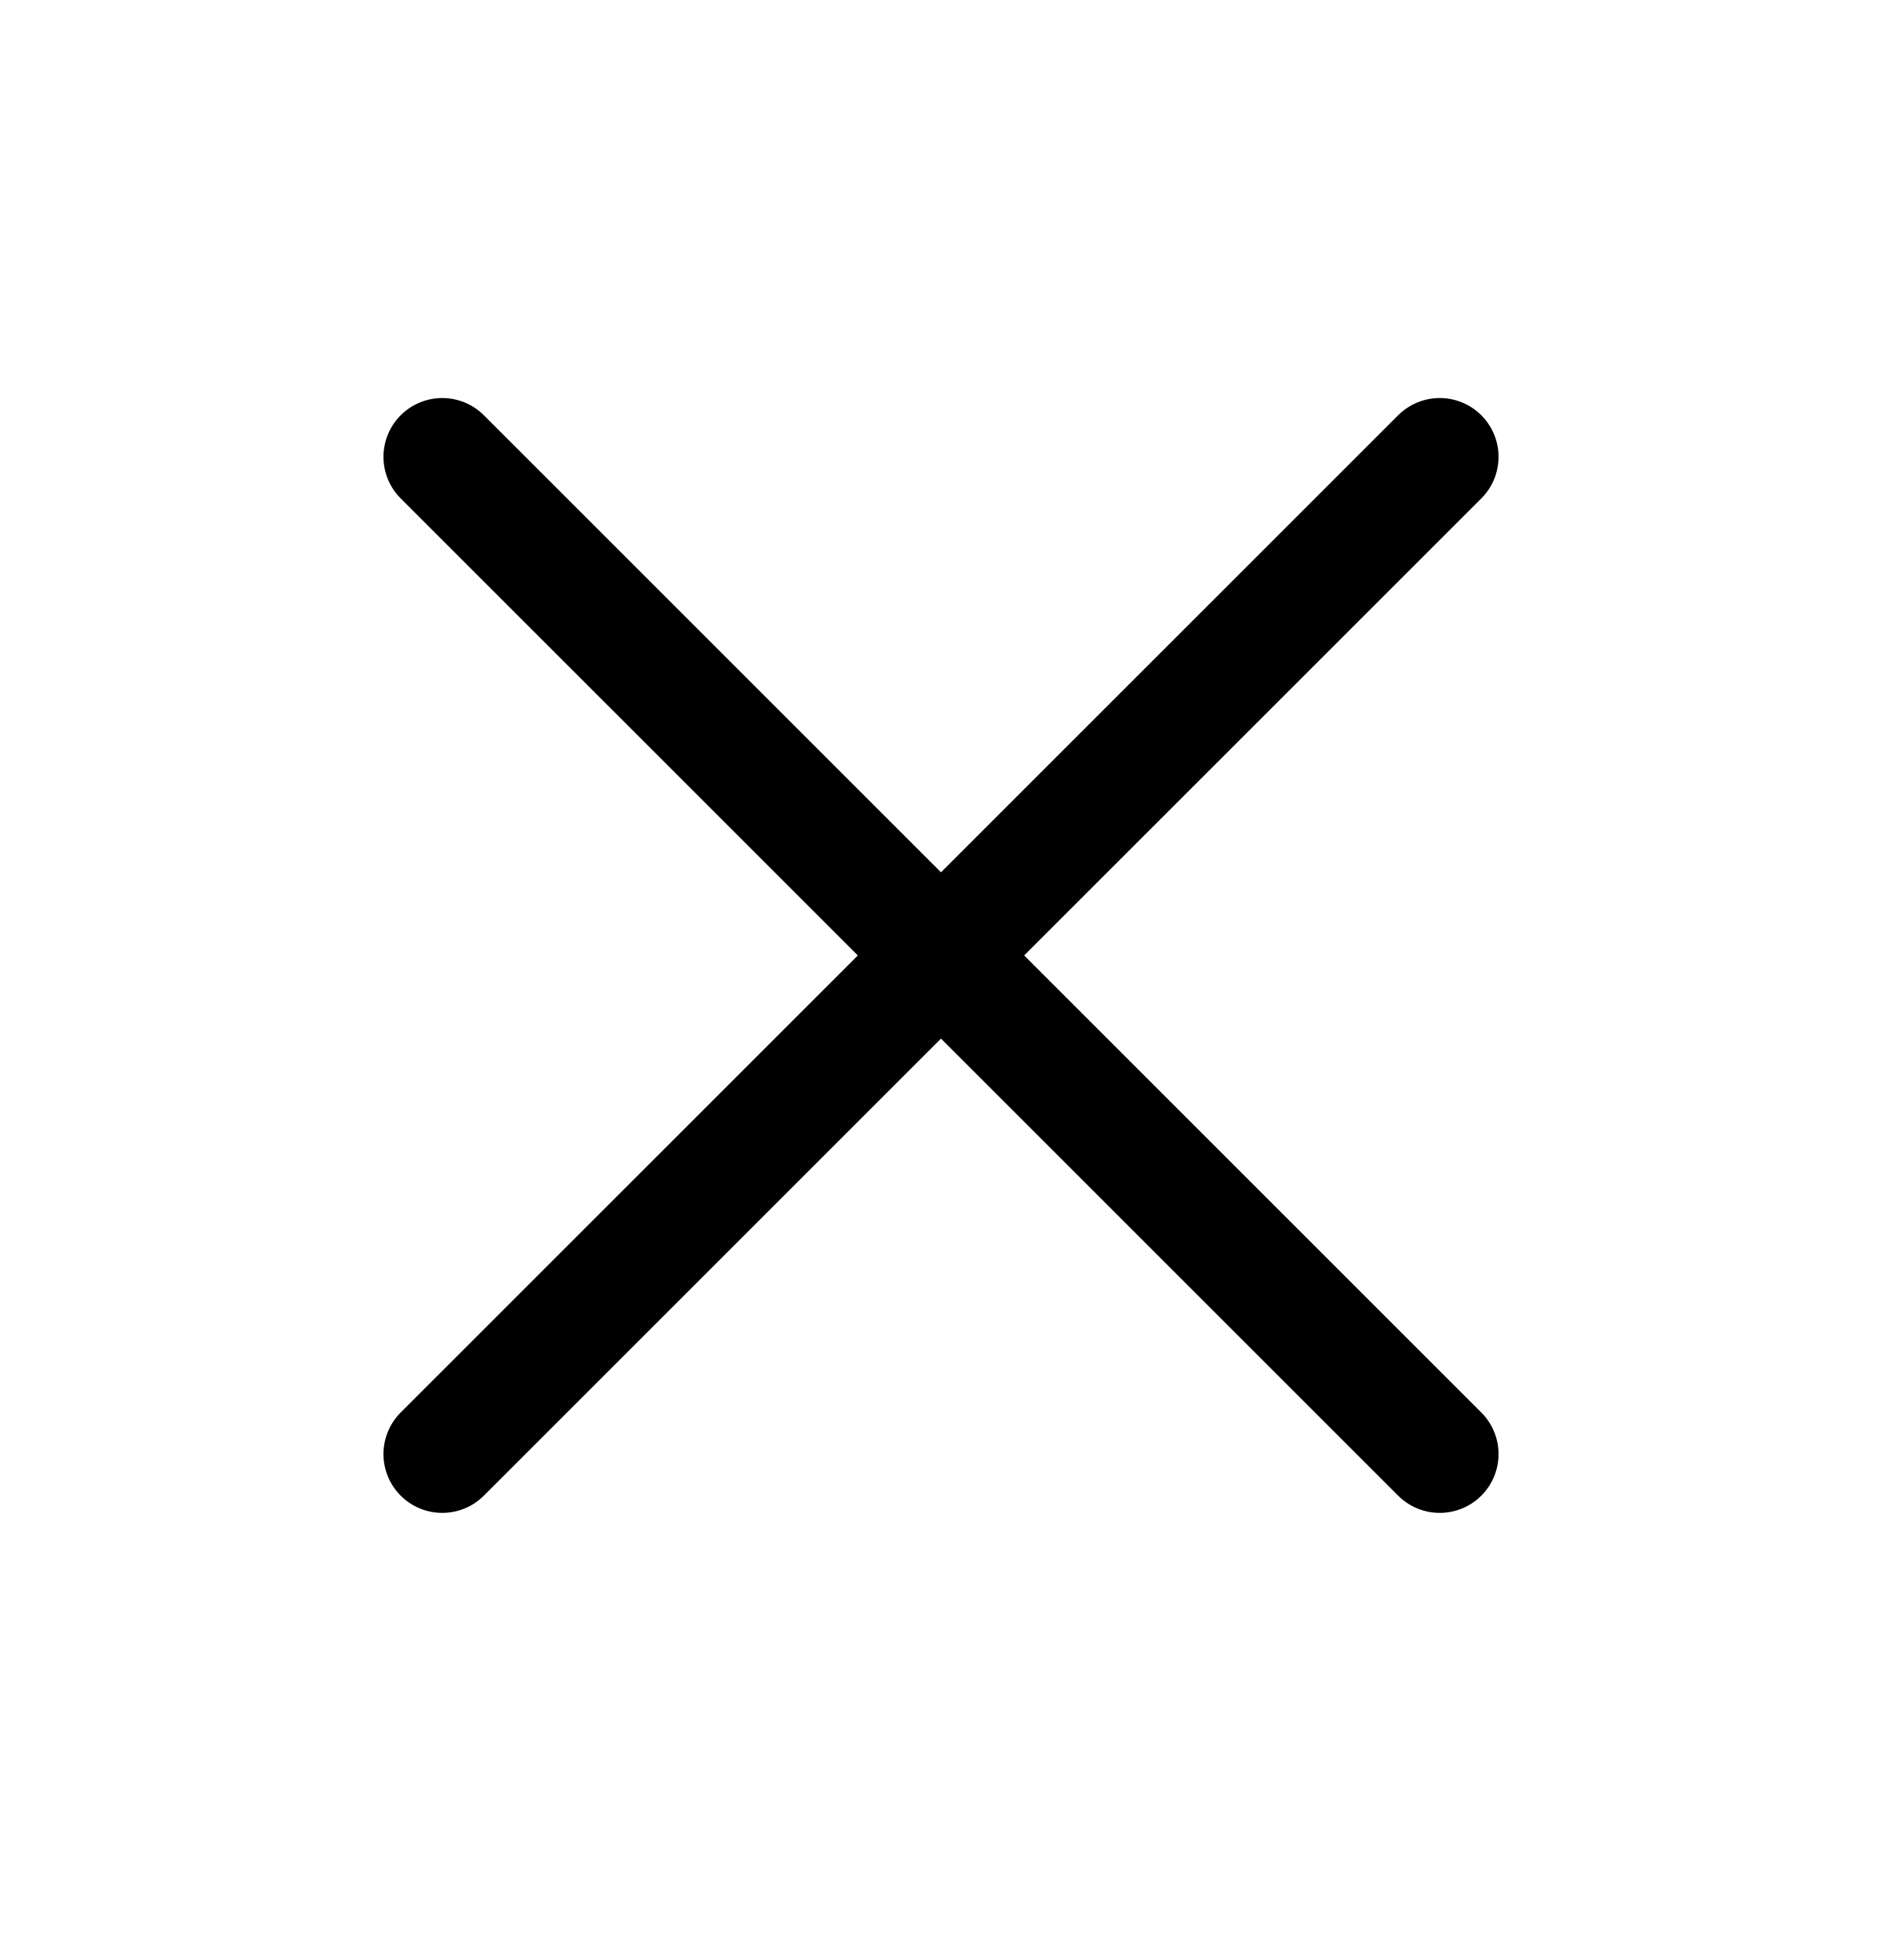
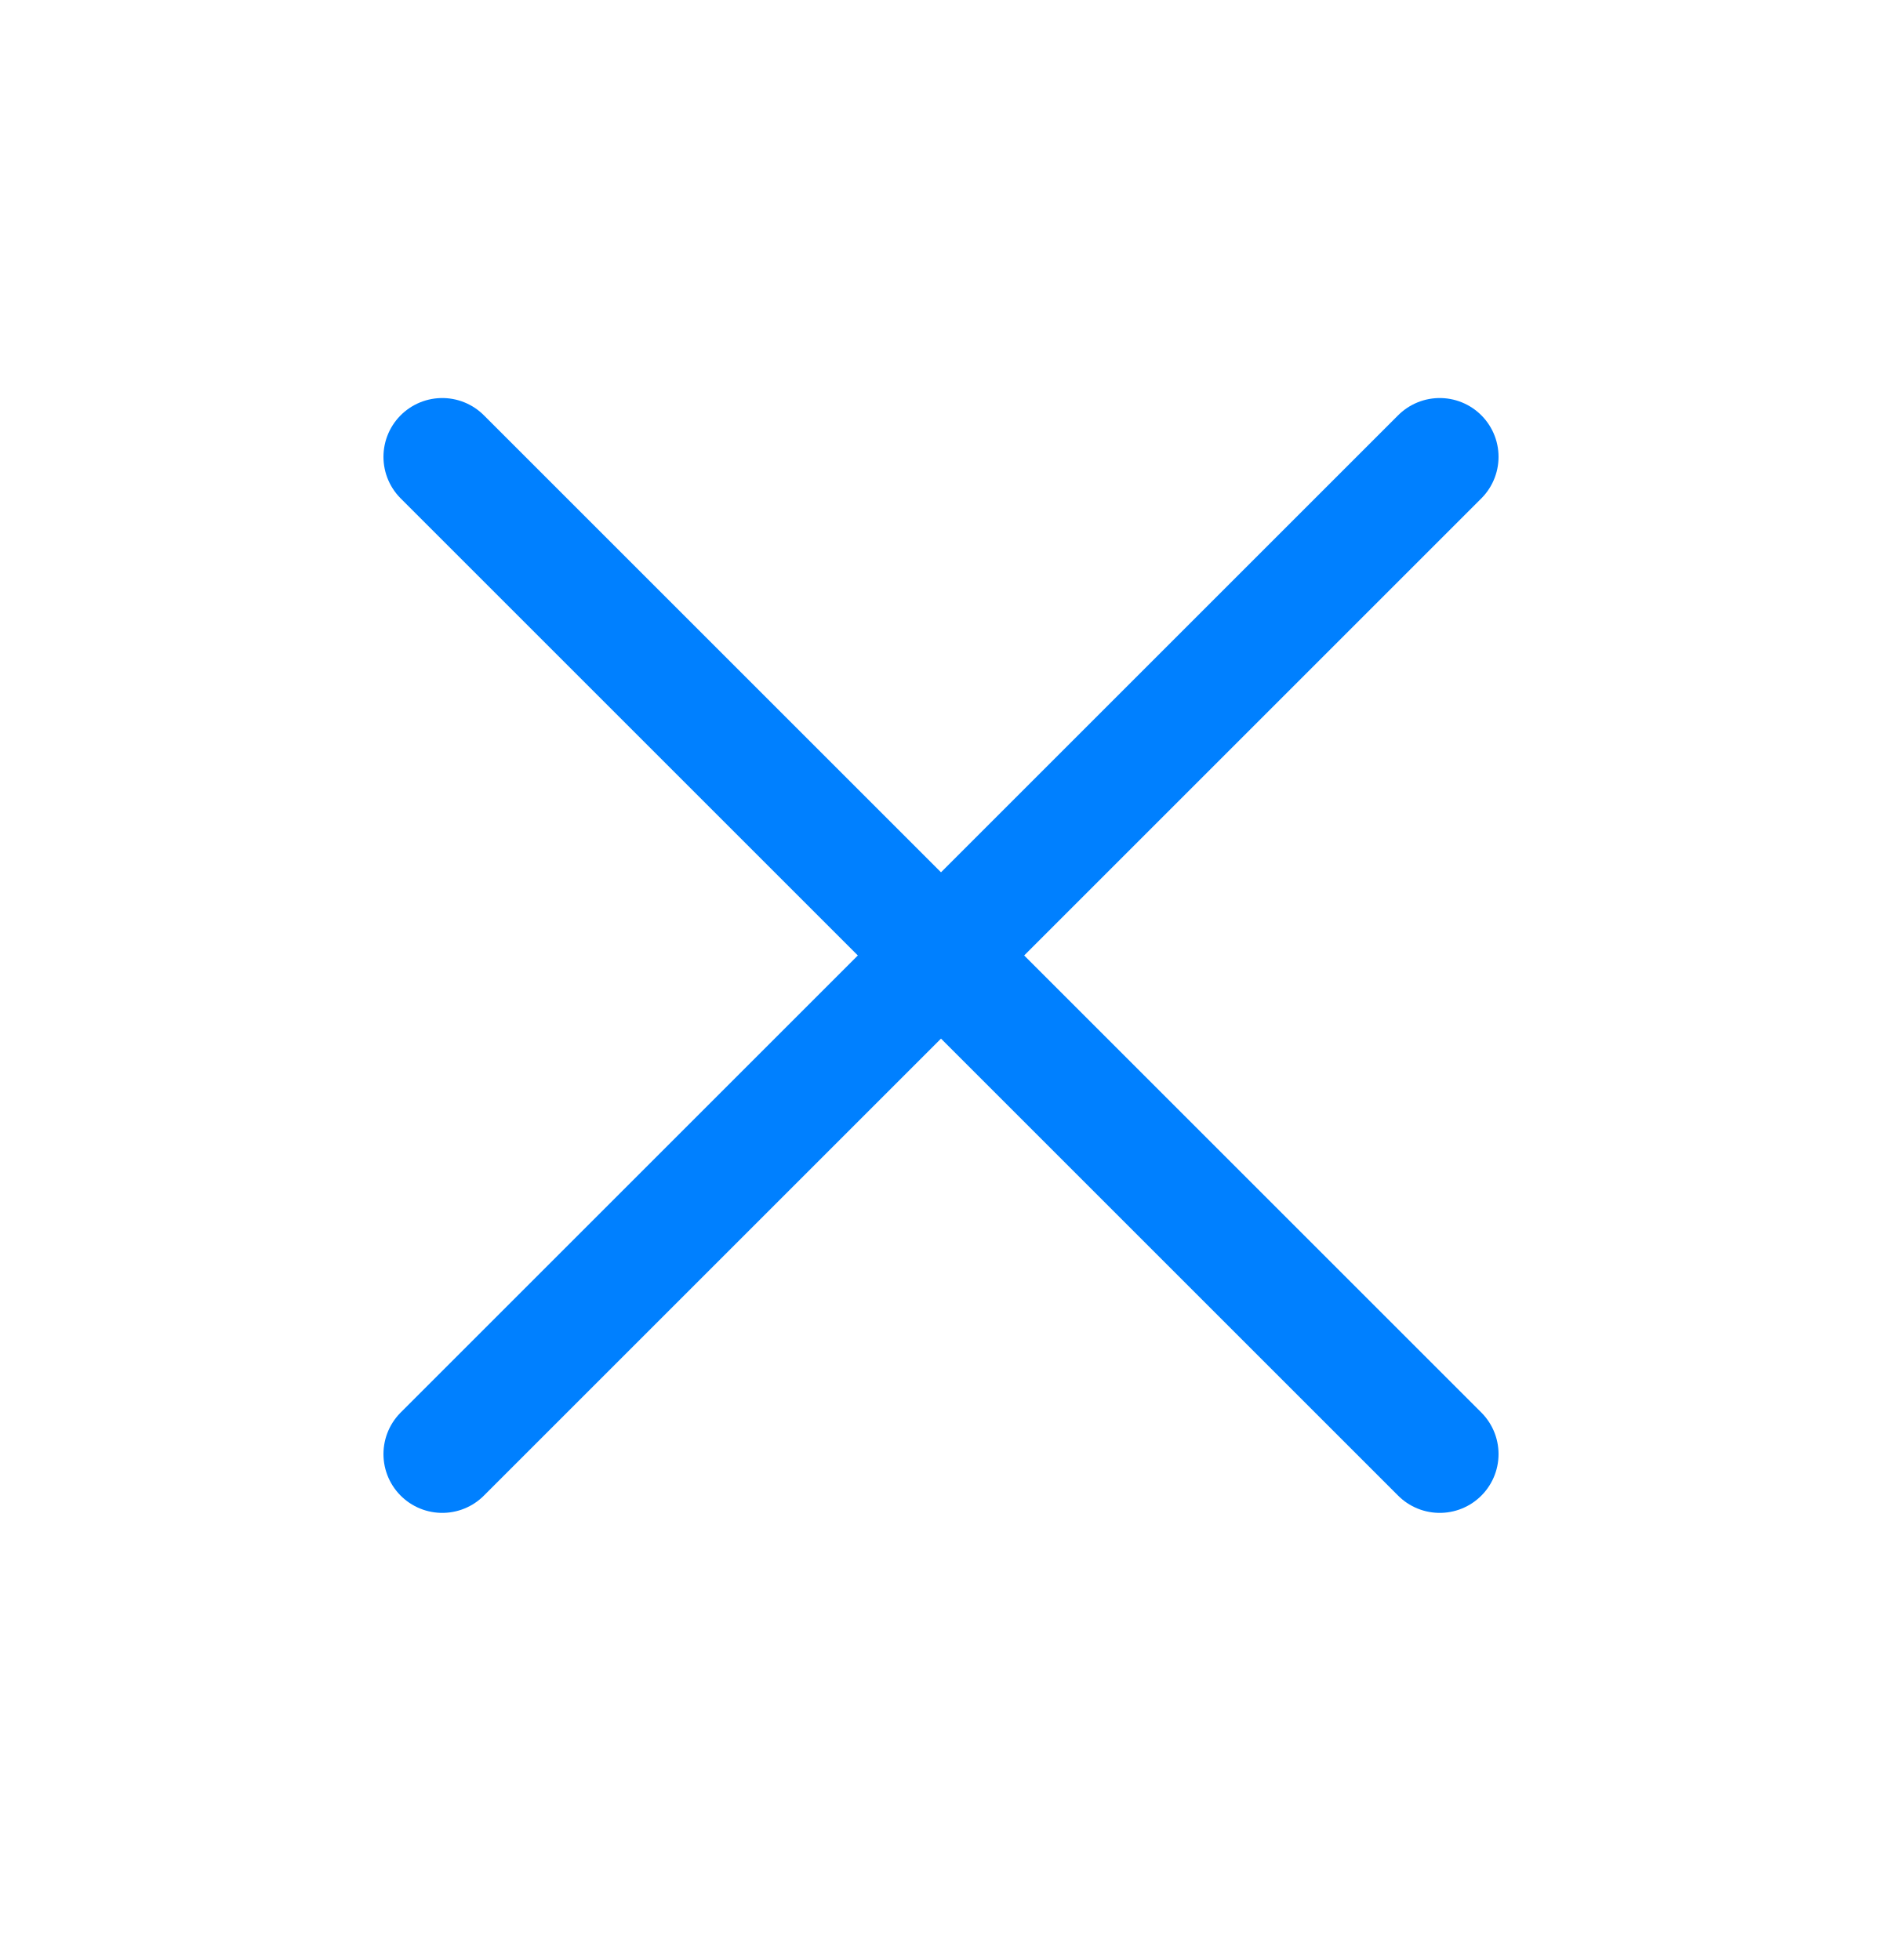
<svg xmlns="http://www.w3.org/2000/svg" width="24" height="25" viewBox="0 0 24 25" fill="none">
-   <path d="M18.36 18.547L5.64 5.827" stroke="currentColor" stroke-width="1.5" stroke-linecap="round" stroke-linejoin="bevel" />
-   <path d="M18.36 5.827L5.64 18.547" stroke="currentColor" stroke-width="1.5" stroke-linecap="round" stroke-linejoin="bevel" />
+   <path d="M18.36 18.547L5.64 5.827" stroke="#0080FF" stroke-width="1.5" stroke-linecap="round" stroke-linejoin="bevel" />
+   <path d="M18.36 5.827L5.64 18.547" stroke="#0080FF" stroke-width="1.5" stroke-linecap="round" stroke-linejoin="bevel" />
</svg>
